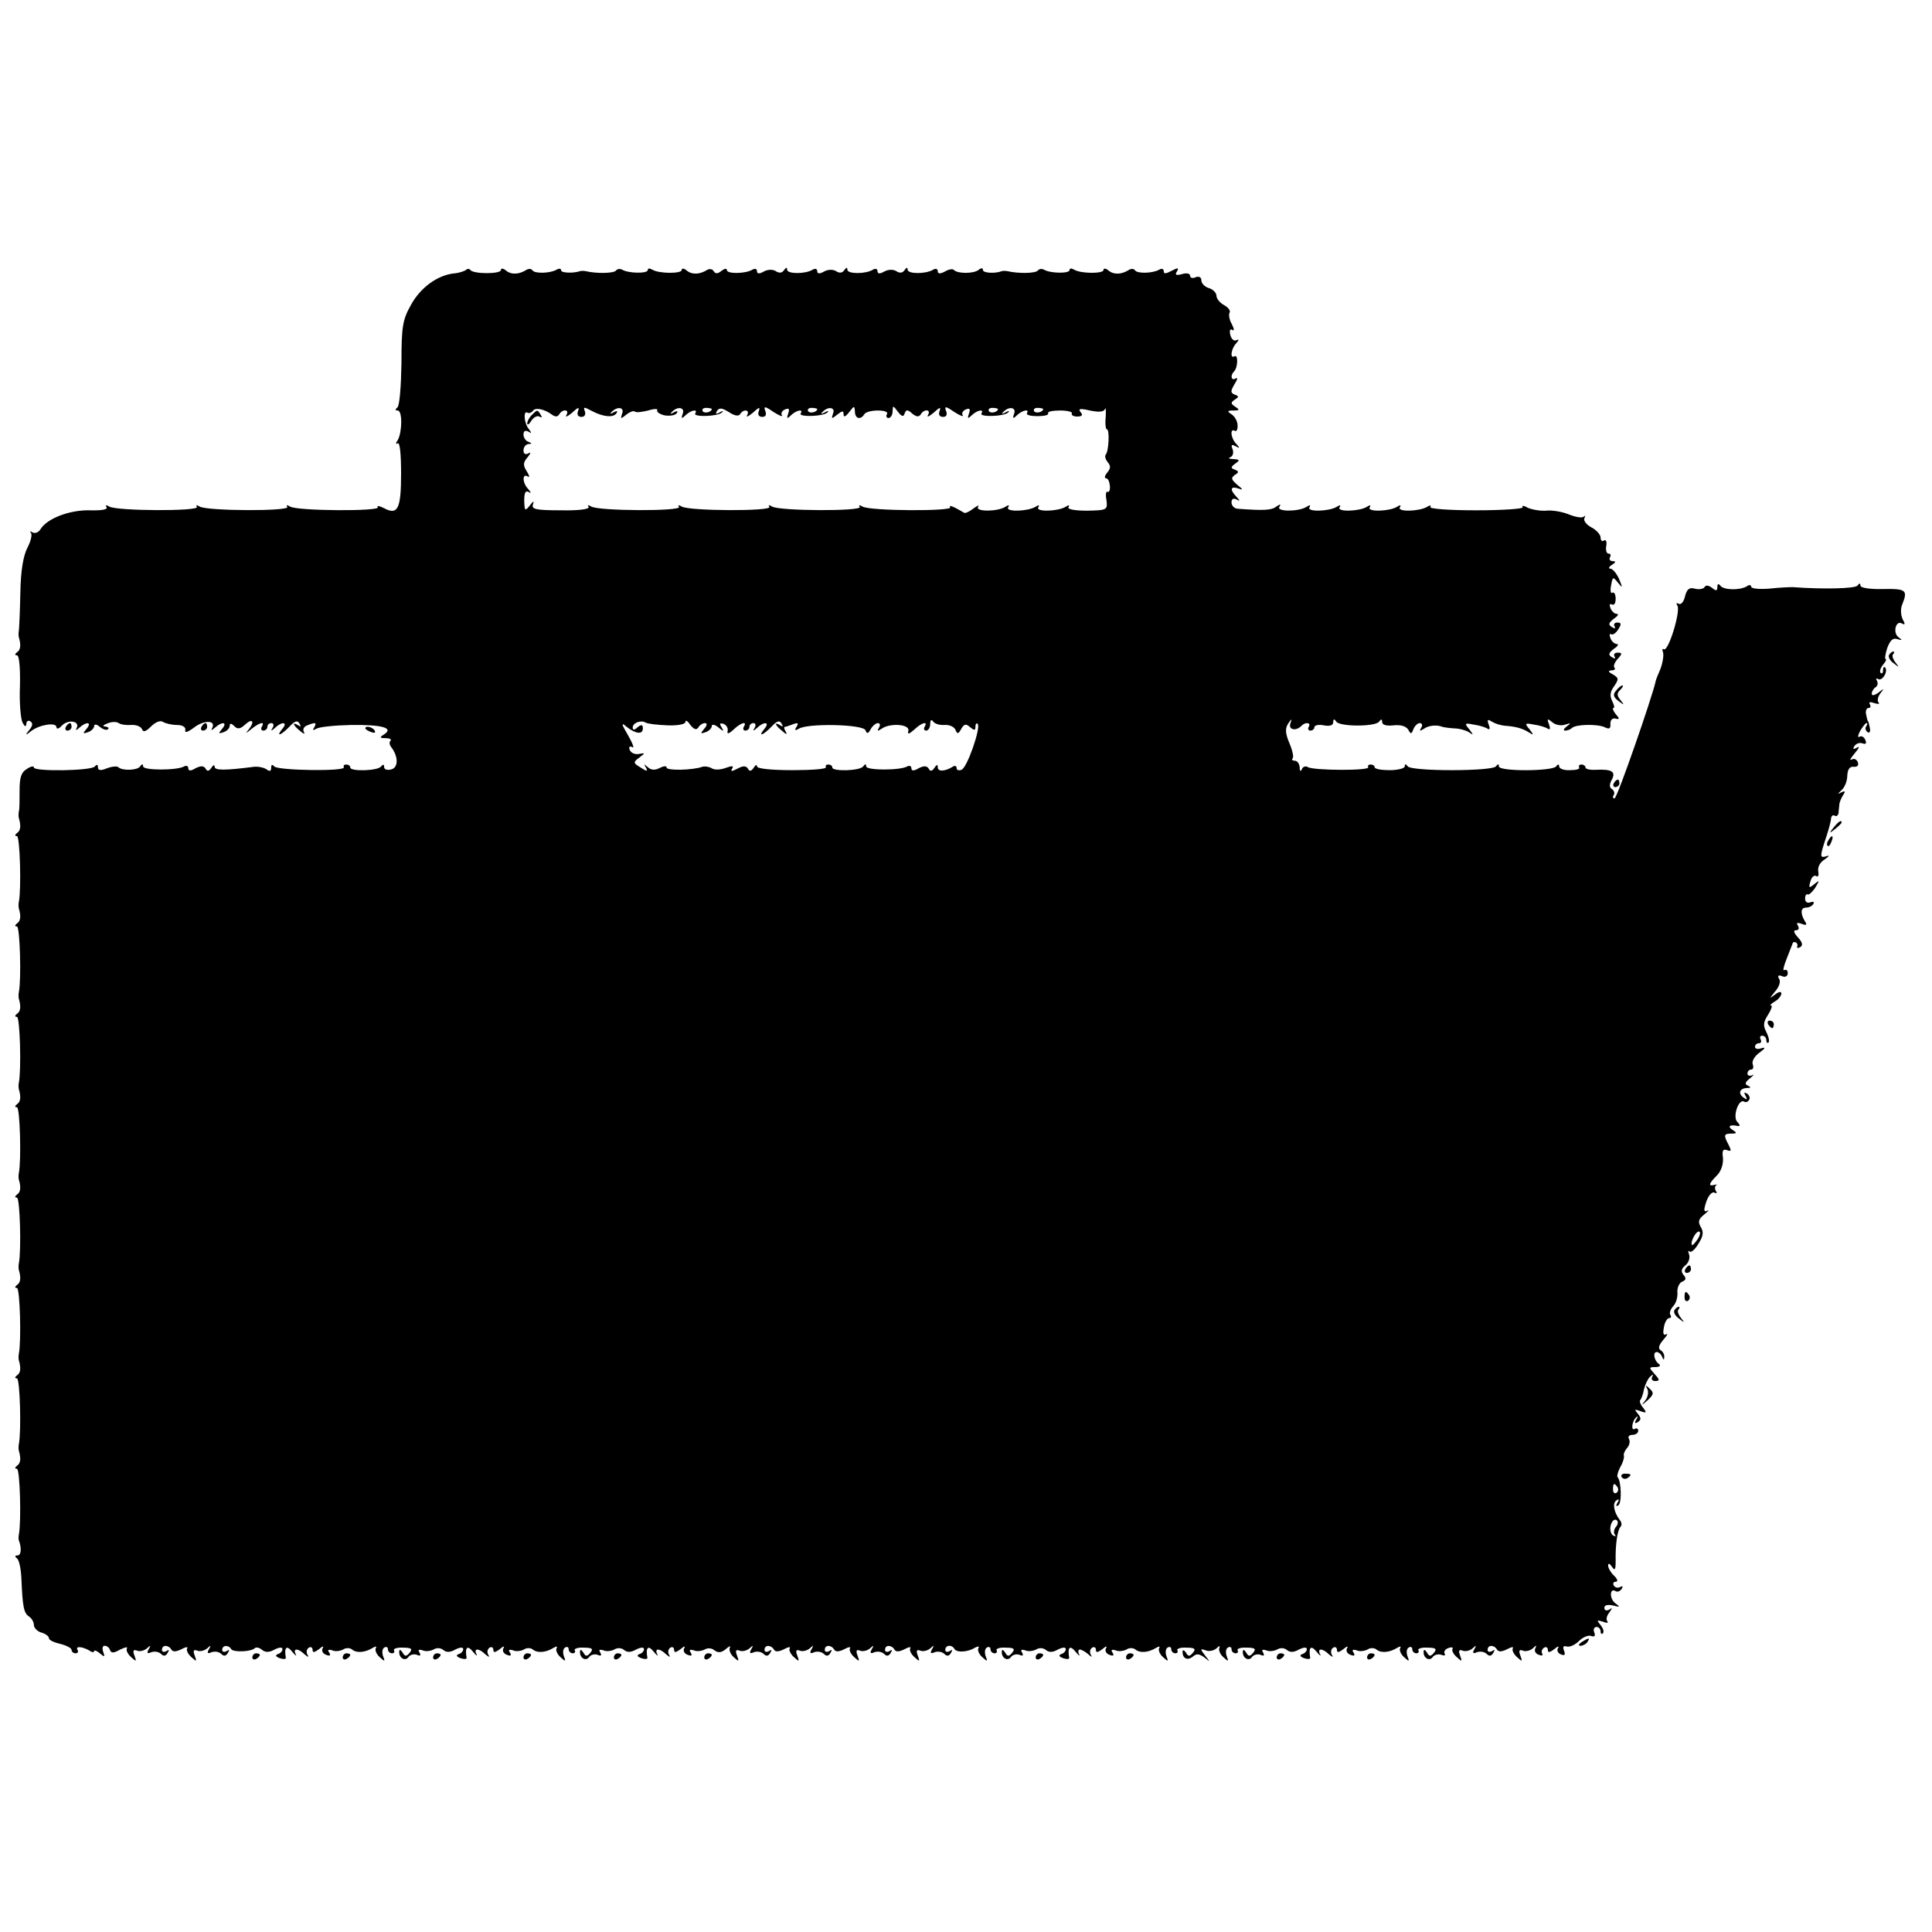
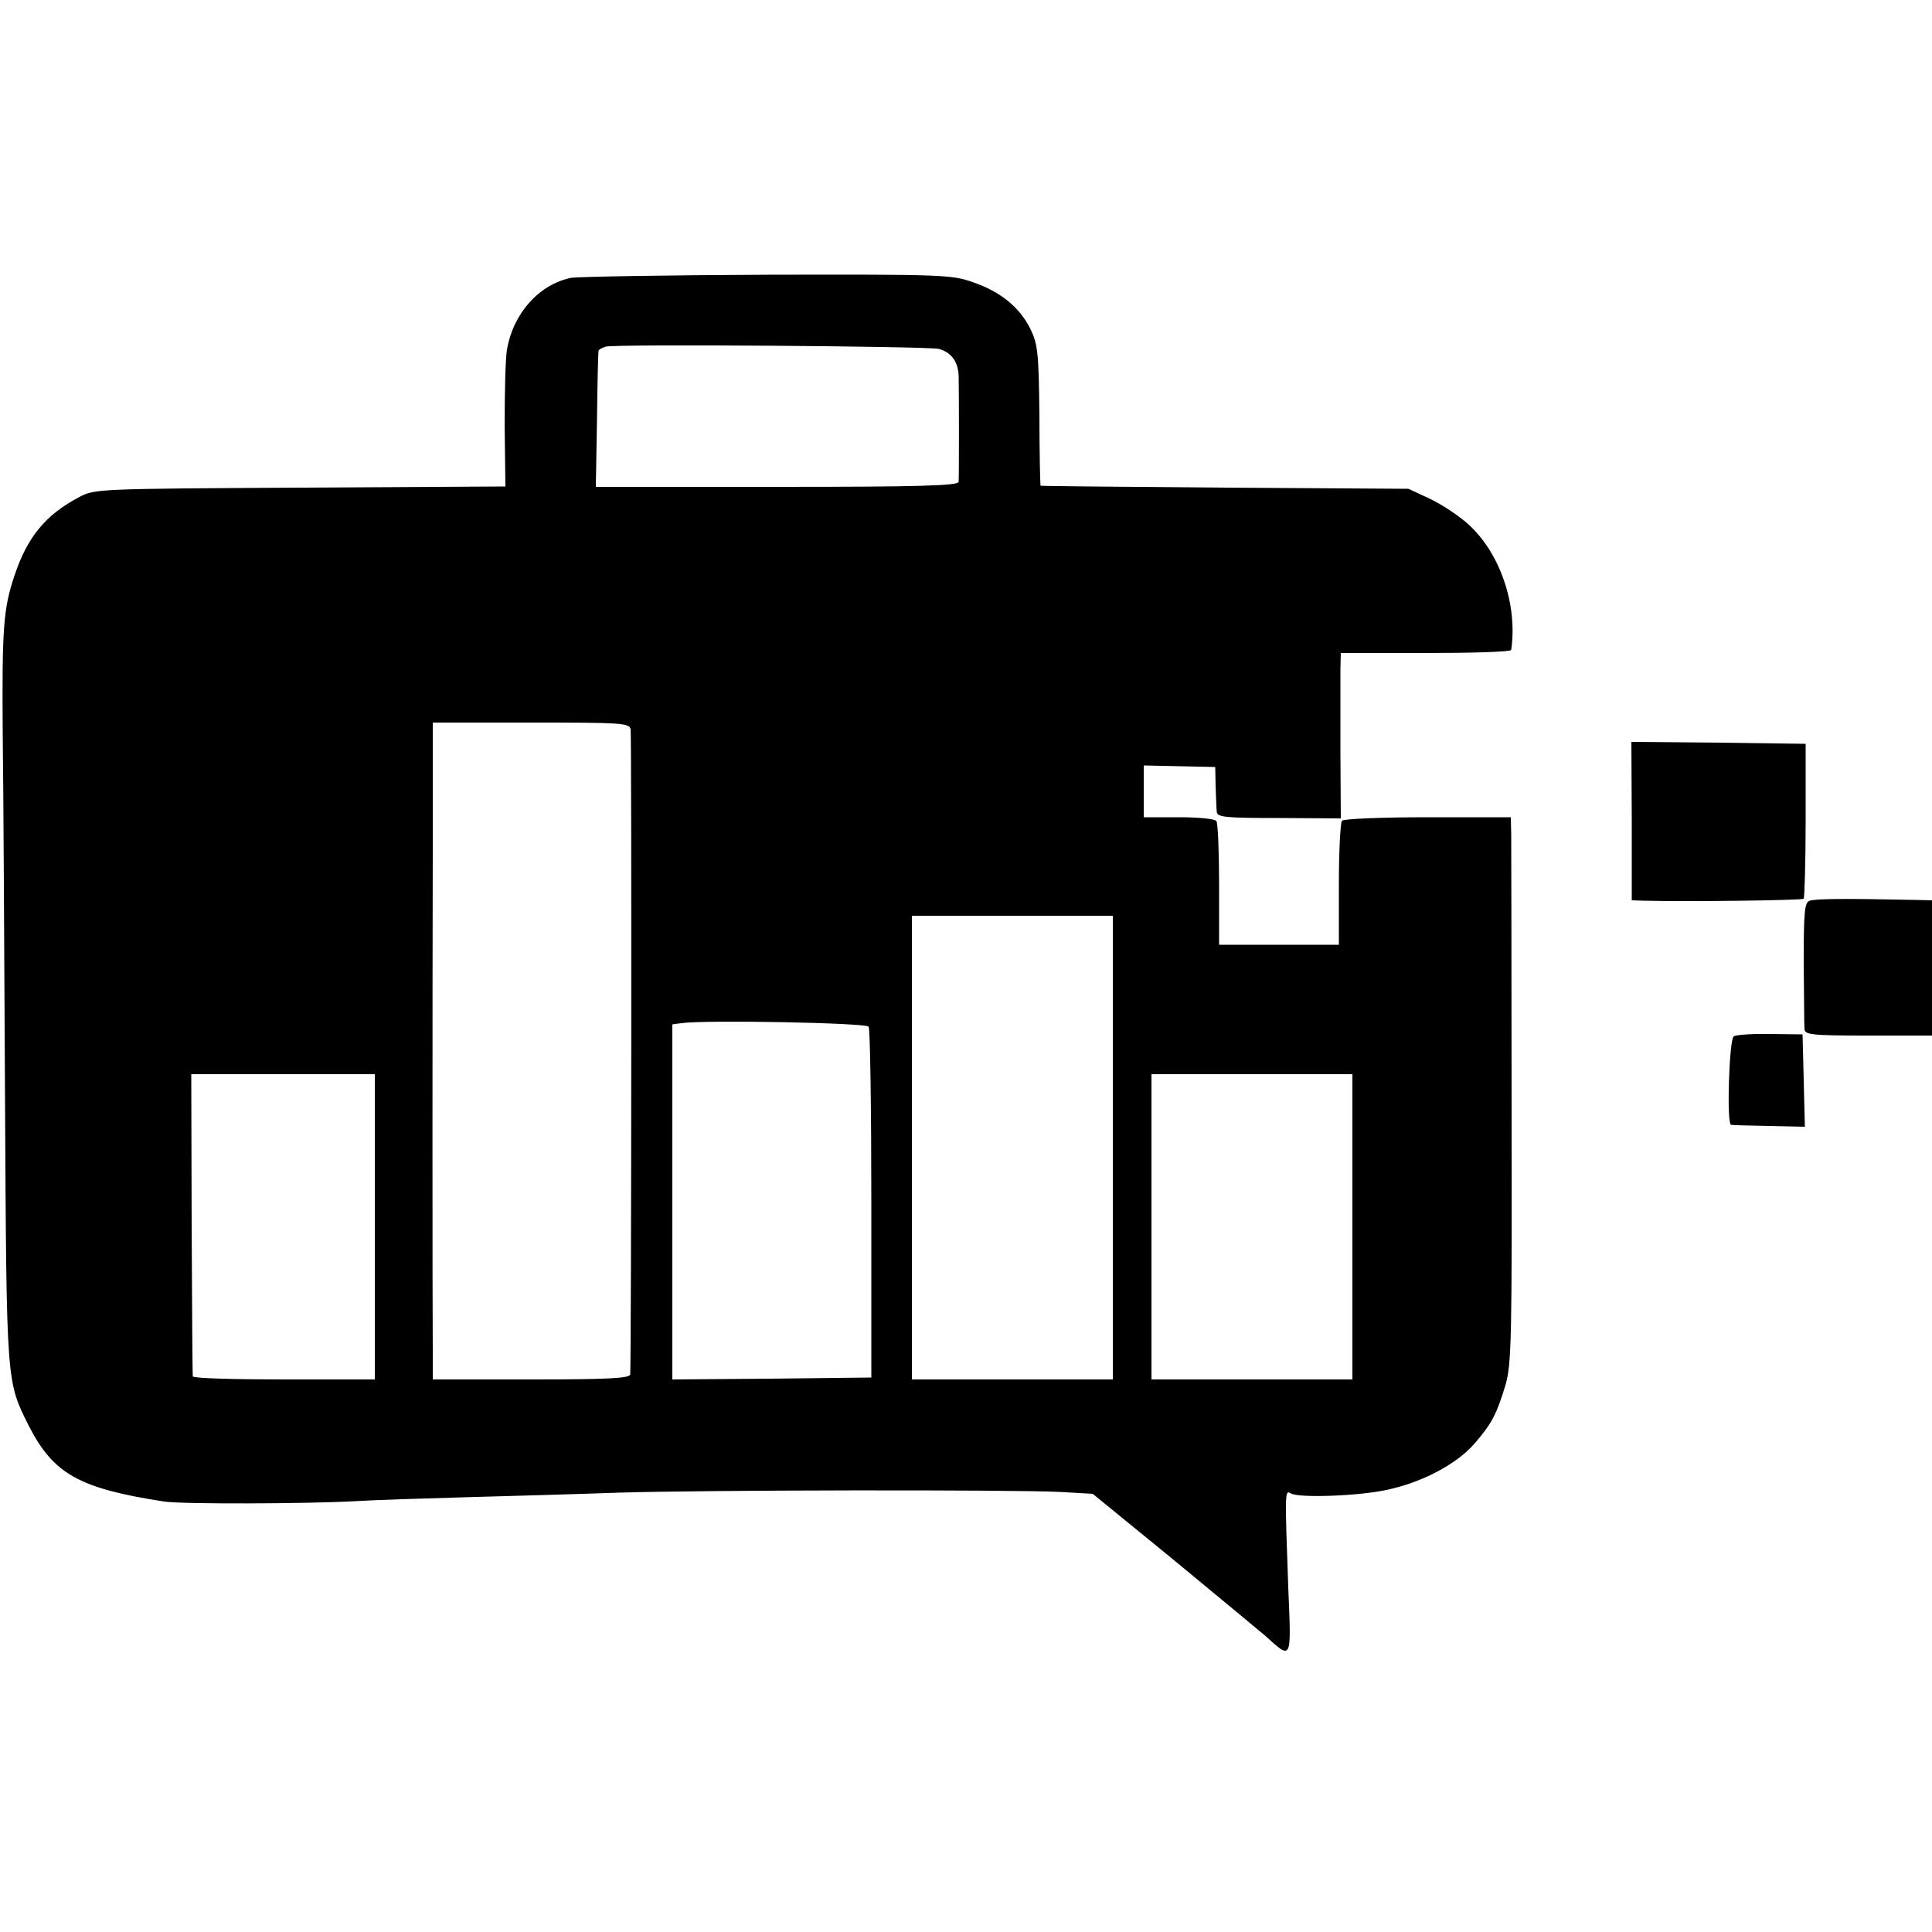
- <svg xmlns="http://www.w3.org/2000/svg" version="1.0" width="513pt" height="513pt" viewBox="0 0 513 513" preserveAspectRatio="xMidYMid meet">
-   <g transform="translate(0,513) scale(0.1,-0.1)" fill="#000000" stroke="none">
-     <path d="M1237 4413 c-4 -3 -18 -8 -32 -9 -44 -5 -89 -38 -114 -84 -22 -39 -25 -57 -25 -154 -1 -62 -5 -114 -11 -118 -6 -5 -6 -8 1 -8 13 0 12 -58 0 -79 -6 -8 -5 -12 0 -8 6 3 9 -30 9 -81 0 -94 -9 -111 -46 -91 -12 6 -19 7 -16 2 7 -11 -214 -10 -233 2 -8 5 -11 4 -7 -1 7 -12 -214 -11 -233 1 -8 5 -11 4 -7 -1 7 -12 -214 -11 -233 1 -8 5 -11 4 -7 -2 4 -6 -14 -9 -46 -8 -53 1 -113 -22 -130 -51 -5 -8 -14 -11 -20 -8 -7 4 -9 4 -5 -1 4 -4 0 -22 -9 -39 -11 -21 -18 -60 -19 -121 -1 -49 -3 -94 -4 -100 -1 -5 -1 -13 0 -17 6 -20 5 -34 -5 -40 -6 -5 -6 -8 0 -8 6 0 9 -32 8 -81 -2 -45 2 -89 7 -98 6 -11 9 -12 10 -3 0 7 5 10 10 7 8 -5 7 -12 -2 -23 -12 -15 -11 -16 5 -3 22 17 67 24 67 10 0 -6 7 -4 15 5 17 17 49 11 38 -8 -3 -6 -1 -6 8 2 19 17 34 15 19 -3 -11 -13 -10 -14 4 -9 9 3 16 11 16 16 0 6 7 5 15 -2 9 -7 18 -10 22 -6 3 3 0 6 -8 7 -8 0 -5 4 6 8 11 5 25 5 30 1 6 -4 21 -6 33 -5 13 1 26 -4 29 -11 3 -9 10 -7 24 7 12 12 25 17 32 12 7 -4 23 -8 37 -8 15 0 24 -6 22 -14 -2 -8 7 -5 23 7 27 21 60 20 48 -2 -3 -6 -1 -6 8 2 19 17 34 15 19 -3 -11 -13 -10 -14 4 -9 9 3 16 11 16 17 0 7 4 7 12 -1 9 -9 16 -8 30 5 20 18 25 5 6 -17 -7 -8 -4 -7 8 3 23 19 39 23 29 7 -3 -5 -1 -10 4 -10 6 0 11 5 11 10 0 6 5 10 11 10 5 0 7 -6 3 -12 -6 -10 -4 -10 7 0 18 17 34 15 19 -3 -19 -23 -4 -18 19 6 14 15 21 17 26 8 5 -8 4 -10 -3 -5 -18 11 -14 0 5 -15 9 -8 14 -9 10 -3 -4 7 0 15 9 18 22 9 26 8 18 -6 -5 -7 -3 -8 6 -3 8 5 49 9 92 10 84 1 114 -8 88 -25 -13 -8 -12 -10 4 -10 11 0 16 -3 13 -7 -4 -3 -3 -11 2 -17 19 -25 19 -54 0 -59 -11 -3 -19 0 -19 6 0 8 -3 8 -8 2 -8 -12 -82 -14 -82 -3 0 5 -5 8 -11 8 -5 0 -8 -3 -6 -7 8 -12 -177 -9 -185 2 -5 6 -8 5 -8 -4 0 -9 -4 -10 -12 -4 -7 5 -22 8 -33 7 -78 -10 -105 -10 -105 0 0 6 -4 5 -9 -3 -6 -9 -11 -10 -15 -2 -5 8 -13 8 -27 1 -13 -8 -19 -7 -19 0 0 6 -5 8 -11 5 -18 -11 -109 -11 -109 0 0 7 -3 7 -8 0 -7 -11 -48 -12 -58 -2 -3 3 -17 2 -30 -3 -17 -7 -24 -6 -24 3 0 7 -3 8 -8 2 -8 -12 -162 -14 -162 -3 0 5 -9 3 -19 -4 -15 -9 -19 -23 -19 -57 0 -25 0 -50 -2 -56 -1 -5 -1 -13 0 -17 6 -20 5 -34 -5 -40 -6 -5 -6 -8 0 -8 8 0 12 -141 5 -175 -1 -5 -1 -13 0 -17 6 -20 5 -34 -5 -40 -6 -5 -6 -8 0 -8 8 0 12 -141 5 -175 -1 -5 -1 -13 0 -17 6 -20 5 -34 -5 -40 -6 -5 -6 -8 0 -8 8 0 12 -141 5 -175 -1 -5 -1 -13 0 -17 6 -20 5 -34 -5 -40 -6 -5 -6 -8 0 -8 8 0 12 -141 5 -175 -1 -5 -1 -13 0 -17 6 -20 5 -34 -5 -40 -6 -5 -6 -8 0 -8 8 0 12 -141 5 -175 -1 -5 -1 -13 0 -17 6 -20 5 -34 -5 -40 -6 -5 -6 -8 0 -8 8 0 12 -141 5 -175 -1 -5 -1 -13 0 -17 6 -20 5 -34 -5 -40 -6 -5 -6 -8 0 -8 8 0 12 -141 5 -175 -1 -5 -1 -13 0 -17 6 -20 5 -34 -5 -40 -6 -5 -6 -8 0 -8 8 0 12 -141 5 -175 -1 -5 -1 -12 0 -15 8 -21 6 -40 -3 -40 -8 0 -8 -3 -2 -8 6 -4 11 -29 12 -57 3 -71 6 -89 21 -98 6 -4 12 -14 12 -22 0 -7 9 -17 20 -20 11 -3 20 -10 20 -15 0 -5 13 -11 30 -15 16 -4 30 -11 30 -16 0 -5 5 -9 11 -9 5 0 8 4 5 9 -7 11 13 9 32 -2 6 -5 12 -5 12 -1 0 3 7 1 15 -6 13 -11 14 -10 9 4 -3 9 -2 16 4 16 6 0 12 -5 14 -11 3 -9 10 -9 27 1 13 6 21 8 18 3 -3 -4 2 -15 11 -23 14 -13 15 -12 9 4 -5 13 -3 17 7 13 7 -3 19 0 26 6 10 9 11 9 5 -2 -6 -10 -4 -13 7 -8 9 3 20 1 26 -5 6 -6 12 -6 17 3 5 8 4 10 -3 5 -7 -4 -12 -2 -12 3 0 14 17 14 25 1 4 -7 13 -6 27 1 11 6 18 7 15 2 -3 -4 2 -15 11 -23 14 -13 15 -12 9 4 -5 13 -3 17 7 13 7 -3 19 0 26 6 10 9 11 9 5 -2 -6 -10 -4 -13 7 -8 9 3 20 1 26 -5 6 -6 12 -6 17 3 5 8 4 10 -3 5 -7 -4 -12 -2 -12 3 0 13 17 14 24 2 6 -9 54 -7 63 3 4 3 12 1 19 -5 9 -7 19 -7 33 1 12 6 21 7 21 1 0 -5 -5 -11 -12 -13 -8 -3 -6 -7 5 -11 9 -3 16 -3 16 1 -5 28 2 35 17 16 8 -10 13 -13 9 -6 -8 16 7 16 24 -1 10 -8 12 -8 7 0 -3 6 -2 14 4 18 5 3 10 1 10 -6 0 -8 5 -7 17 2 9 8 14 9 10 3 -4 -7 0 -15 9 -18 10 -4 13 -2 8 6 -5 7 -2 9 8 6 8 -4 21 -2 29 2 7 5 18 5 24 0 12 -10 34 -8 54 4 8 5 12 5 9 0 -3 -5 1 -16 10 -24 14 -13 15 -12 9 3 -3 9 -2 19 3 22 6 4 10 1 10 -4 0 -6 5 -11 11 -11 5 0 8 4 5 8 -2 4 8 8 24 7 22 0 26 -3 18 -13 -9 -11 -13 -11 -19 0 -6 9 -9 9 -9 1 0 -17 17 -25 25 -12 4 5 14 8 22 5 9 -4 11 -2 7 6 -5 7 -2 9 8 6 8 -4 21 -2 29 2 8 5 18 5 26 -1 8 -7 18 -7 32 1 12 6 21 7 21 1 0 -5 -5 -11 -12 -13 -8 -3 -6 -7 5 -11 9 -3 16 -3 16 1 -5 28 2 35 17 16 8 -10 13 -13 9 -6 -8 16 7 16 24 -1 10 -8 12 -8 7 0 -3 6 -2 14 4 18 5 3 10 1 10 -6 0 -8 5 -7 17 2 9 8 14 9 10 3 -4 -7 0 -15 9 -18 10 -4 13 -2 8 6 -5 7 -2 9 8 6 8 -4 21 -2 29 2 7 5 18 5 24 0 12 -10 34 -8 54 4 8 5 12 5 9 0 -3 -5 1 -16 10 -24 14 -13 15 -12 9 3 -3 9 -2 19 3 22 6 4 10 1 10 -4 0 -6 5 -11 11 -11 5 0 8 4 5 8 -2 4 8 8 24 7 22 0 26 -3 18 -13 -9 -11 -13 -11 -19 0 -6 9 -9 9 -9 1 0 -17 17 -25 25 -12 4 5 14 8 22 5 9 -4 11 -2 7 6 -5 7 -2 9 8 6 8 -4 21 -2 29 2 8 5 18 5 26 -1 8 -7 18 -7 32 1 12 6 21 7 21 1 0 -5 -5 -11 -12 -13 -8 -3 -6 -7 5 -11 9 -3 16 -3 16 1 -5 28 2 35 17 16 8 -10 13 -13 9 -6 -8 16 7 16 24 -1 10 -8 12 -8 7 0 -3 6 -2 14 4 18 5 3 10 1 10 -6 0 -8 5 -7 17 2 9 8 14 9 10 3 -4 -7 0 -15 9 -18 10 -4 13 -2 8 6 -5 7 -2 9 8 6 8 -4 21 -2 29 2 8 5 19 4 26 -2 9 -7 18 -7 30 3 9 8 14 10 11 4 -3 -5 1 -17 10 -25 14 -13 15 -12 9 4 -5 13 -3 17 7 13 7 -3 19 0 26 6 10 9 11 9 5 -2 -6 -10 -4 -13 7 -8 9 3 20 1 26 -5 6 -6 12 -6 17 3 5 8 4 10 -3 5 -7 -4 -12 -2 -12 3 0 14 17 14 25 1 4 -7 13 -6 27 1 11 6 18 7 15 2 -3 -4 2 -15 11 -23 14 -13 15 -12 9 4 -5 13 -3 17 7 13 7 -3 19 0 26 6 10 9 11 9 5 -2 -6 -10 -4 -13 7 -8 9 3 20 1 26 -5 6 -6 12 -6 17 3 5 8 4 10 -3 5 -7 -4 -12 -2 -12 3 0 14 17 14 25 1 4 -7 13 -6 27 1 11 6 18 7 15 2 -3 -4 2 -15 11 -23 14 -13 15 -12 9 4 -5 13 -3 17 7 13 7 -3 19 0 26 6 10 9 11 9 5 -2 -6 -10 -4 -13 7 -8 9 3 20 1 26 -5 6 -6 12 -6 17 3 5 8 4 10 -3 5 -7 -4 -12 -2 -12 3 0 14 17 14 25 1 4 -7 13 -6 27 1 11 6 18 7 15 2 -3 -4 2 -15 11 -23 14 -13 15 -12 9 4 -5 13 -3 17 7 13 7 -3 19 0 26 6 10 9 11 9 5 -2 -6 -10 -4 -13 7 -8 9 3 20 1 26 -5 6 -6 12 -6 17 3 5 8 4 10 -3 5 -7 -4 -12 -2 -12 3 0 13 17 15 24 3 6 -11 36 -9 55 3 8 4 12 4 9 -1 -3 -5 1 -16 10 -24 14 -13 15 -12 9 3 -3 9 -2 19 3 22 6 4 10 1 10 -4 0 -6 5 -11 11 -11 5 0 8 4 5 8 -2 4 8 8 24 7 22 0 26 -3 18 -13 -9 -11 -13 -11 -19 0 -6 9 -9 9 -9 1 0 -17 17 -25 25 -12 4 5 14 8 22 5 9 -4 11 -2 7 6 -5 7 -2 9 8 6 8 -4 21 -2 29 2 8 5 18 5 26 -1 8 -7 18 -7 32 1 12 6 21 7 21 1 0 -5 -5 -11 -12 -13 -8 -3 -6 -7 5 -11 9 -3 16 -3 16 1 -5 28 2 35 17 16 8 -10 13 -13 9 -6 -3 6 -2 12 2 12 5 0 15 -6 22 -12 10 -9 12 -9 7 -1 -3 6 -2 14 4 18 5 3 10 1 10 -6 0 -8 5 -7 17 2 9 8 14 9 10 3 -4 -7 0 -15 9 -18 10 -4 13 -2 8 6 -5 7 -2 9 8 6 8 -4 21 -2 29 2 7 5 18 5 24 0 12 -10 34 -8 54 4 8 5 12 5 9 0 -3 -5 1 -16 10 -24 14 -13 15 -12 9 3 -3 9 -2 19 3 22 6 4 10 1 10 -4 0 -6 5 -11 11 -11 5 0 8 4 5 8 -2 4 8 8 24 7 22 0 26 -3 18 -13 -9 -11 -13 -11 -19 0 -5 7 -9 8 -9 2 0 -18 13 -24 27 -13 10 9 17 8 31 -2 16 -13 16 -13 2 5 -14 18 -13 19 1 14 9 -4 22 -1 29 5 7 7 10 8 8 2 -3 -5 1 -17 10 -25 14 -13 15 -12 9 3 -3 9 -2 19 3 22 6 4 10 1 10 -4 0 -6 5 -11 11 -11 5 0 8 4 5 8 -2 4 8 8 24 7 22 0 26 -3 18 -13 -9 -11 -13 -11 -19 0 -6 9 -9 9 -9 1 0 -17 17 -25 25 -12 4 5 14 8 22 5 9 -4 11 -2 7 6 -5 7 -2 9 8 6 8 -4 21 -2 29 2 8 5 18 5 26 -1 8 -7 18 -7 32 1 12 6 21 7 21 1 0 -5 -5 -11 -12 -13 -8 -3 -6 -7 5 -11 9 -3 16 -3 16 1 -5 28 2 35 17 16 8 -10 13 -13 9 -6 -8 16 7 16 24 -1 10 -8 12 -8 7 0 -3 6 -2 14 4 18 5 3 10 1 10 -6 0 -8 5 -7 17 2 9 8 14 9 10 3 -4 -7 0 -15 9 -18 10 -4 13 -2 8 6 -5 7 -2 9 8 6 8 -4 21 -2 29 2 7 5 18 5 24 0 12 -10 34 -8 54 4 8 5 12 5 9 0 -3 -5 1 -16 10 -24 14 -13 15 -12 9 3 -3 9 -2 19 3 22 6 4 10 1 10 -4 0 -6 5 -11 11 -11 5 0 8 4 5 8 -2 4 8 8 24 7 22 0 26 -3 18 -13 -9 -11 -13 -11 -19 0 -6 9 -9 9 -9 1 0 -17 17 -25 25 -12 4 5 14 8 22 5 8 -3 12 -2 9 3 -3 5 1 12 10 15 8 3 13 2 11 -2 -3 -4 2 -14 11 -22 14 -13 15 -12 9 4 -5 13 -3 17 7 13 7 -3 19 0 26 6 10 9 11 9 5 -2 -6 -10 -4 -13 7 -8 9 3 20 1 26 -5 6 -6 12 -6 17 3 5 8 4 10 -3 5 -7 -4 -12 -2 -12 3 0 14 17 14 25 1 4 -7 13 -6 27 1 11 6 18 7 15 2 -3 -4 2 -15 11 -23 14 -13 15 -12 9 4 -5 13 -3 17 7 13 7 -3 19 0 26 6 9 9 11 9 7 1 -4 -7 0 -15 9 -18 8 -3 12 -2 9 3 -3 5 -1 12 5 16 5 3 10 1 10 -6 0 -8 5 -7 17 2 9 8 14 9 10 3 -4 -7 0 -14 8 -17 10 -4 12 -1 8 10 -4 10 -2 14 7 11 8 -2 22 4 33 15 10 10 25 16 32 13 9 -3 12 0 8 10 -3 7 0 14 6 14 6 0 11 -5 11 -12 0 -6 3 -8 6 -5 4 4 1 13 -6 22 -11 13 -10 14 6 9 10 -4 16 -4 12 1 -4 4 -2 15 5 23 9 13 9 14 0 8 -8 -4 -13 -2 -13 5 0 7 9 9 23 6 19 -5 20 -4 6 6 -16 12 -15 42 1 32 5 -3 12 0 16 6 4 7 3 9 -4 5 -6 -3 -13 -2 -17 4 -3 5 -1 10 5 10 7 0 5 7 -4 16 -9 8 -16 21 -16 27 0 7 4 6 10 -3 8 -12 10 -8 10 15 -1 45 5 83 13 91 4 4 3 12 -2 18 -16 21 -20 45 -9 52 7 5 8 2 3 -6 -5 -8 -4 -11 2 -7 10 6 8 65 -2 75 -2 3 1 14 7 26 7 11 11 25 10 30 -2 4 2 14 9 22 6 7 8 18 4 24 -3 5 1 10 9 10 9 0 16 5 16 11 0 5 -4 8 -9 5 -11 -7 -8 21 4 31 4 4 5 2 0 -6 -6 -10 -4 -12 4 -7 9 6 9 11 0 22 -10 12 -9 13 7 7 16 -6 17 -4 7 9 -7 8 -10 17 -8 20 3 3 8 16 10 28 3 13 10 28 16 34 9 8 10 8 6 0 -3 -6 0 -11 8 -11 13 0 12 4 -2 19 -15 17 -15 18 3 18 10 0 15 4 9 8 -13 9 -17 32 -6 32 5 0 12 -6 14 -12 4 -10 6 -10 6 -1 1 6 -4 15 -10 18 -7 5 -4 14 8 28 10 11 13 18 7 14 -7 -4 -9 2 -6 18 2 14 9 25 14 25 5 0 7 4 3 9 -3 5 1 15 8 23 7 7 12 23 11 36 -1 13 5 26 13 29 10 4 11 9 3 18 -7 9 -6 16 5 25 9 7 13 20 10 29 -3 8 -3 12 1 8 4 -4 15 5 24 21 13 20 14 31 6 44 -8 14 -6 21 9 33 11 9 15 14 8 10 -9 -4 -10 1 -2 25 6 17 16 27 22 23 5 -3 7 -1 3 5 -3 5 -3 12 1 15 5 2 2 2 -4 1 -18 -5 -16 3 6 25 11 11 17 29 16 46 -3 20 0 25 11 21 11 -4 12 -2 4 14 -14 26 -13 30 8 30 14 0 15 2 2 10 -14 9 -7 15 15 10 6 -1 5 4 -2 11 -13 13 3 62 18 54 4 -3 10 -1 13 4 4 5 1 13 -5 17 -8 5 -9 3 -4 -6 5 -9 4 -11 -3 -6 -18 11 -14 26 6 27 11 0 12 2 4 6 -10 4 -9 9 5 20 10 8 12 12 6 8 -7 -3 -13 -1 -13 4 0 6 4 11 10 11 5 0 7 6 4 14 -3 8 5 22 18 31 15 11 17 15 6 12 -10 -4 -18 -2 -18 3 0 6 5 10 11 10 5 0 7 5 4 10 -3 6 -1 10 4 10 6 0 11 -5 11 -12 0 -6 3 -9 6 -6 3 4 0 16 -6 28 -9 17 -8 26 5 46 8 13 12 24 8 24 -5 0 0 5 10 11 9 5 17 15 17 21 0 6 -7 5 -17 -3 -16 -12 -15 -11 0 8 11 12 16 27 11 34 -5 8 -2 11 8 7 8 -4 15 0 15 8 0 7 -4 11 -9 8 -5 -3 -2 10 6 30 8 20 15 39 16 41 0 3 3 4 8 3 4 -2 6 -7 4 -11 -1 -5 2 -5 8 -2 8 5 6 13 -6 26 -11 12 -13 19 -5 19 7 0 9 5 5 12 -5 8 -2 9 10 5 12 -5 15 -3 9 6 -13 21 -12 37 2 37 8 0 17 4 20 10 3 5 0 7 -8 4 -8 -3 -14 1 -14 10 0 8 3 13 7 11 3 -2 12 6 20 18 12 20 12 21 -3 9 -13 -11 -15 -10 -10 7 3 12 10 18 15 15 6 -4 8 2 6 12 -2 11 4 24 17 32 13 9 14 12 3 8 -15 -4 -16 -1 -2 42 9 26 16 52 16 59 1 7 5 10 10 7 4 -3 9 1 10 8 0 7 2 18 2 23 1 6 5 16 10 24 7 10 5 12 -5 7 -10 -6 -10 -4 1 6 8 7 15 24 15 38 1 17 6 25 17 24 10 -1 14 4 11 12 -3 8 -10 11 -17 7 -6 -3 -2 4 9 17 11 13 14 20 6 15 -10 -6 -12 -4 -7 4 5 7 14 10 22 7 8 -3 11 0 7 9 -3 8 -10 12 -15 9 -6 -4 -5 3 1 15 7 11 14 21 17 21 3 0 3 -4 -1 -9 -3 -5 -1 -12 4 -15 5 -4 8 2 6 11 -2 10 -4 18 -5 18 -1 0 -3 8 -5 18 -2 9 1 17 6 17 6 0 7 4 4 10 -4 6 1 7 12 3 10 -3 15 -3 11 2 -4 4 -2 15 5 24 11 14 10 14 -5 2 -11 -8 -18 -9 -18 -3 0 6 5 14 10 17 6 4 7 11 4 17 -4 6 -2 8 3 5 11 -7 28 22 18 31 -3 3 -5 -1 -5 -8 0 -7 -3 -10 -6 -7 -4 4 -1 13 6 22 7 8 10 15 7 15 -3 0 -1 13 4 29 8 21 15 28 27 24 14 -4 14 -3 3 5 -16 12 -7 47 10 36 8 -4 8 -1 1 12 -5 11 -6 28 -1 39 15 38 11 42 -51 41 -34 -1 -60 3 -60 9 0 7 -3 7 -8 0 -6 -8 -92 -10 -172 -4 -8 0 -36 -1 -62 -4 -27 -2 -48 0 -48 5 0 5 -6 6 -12 1 -19 -11 -62 -10 -70 2 -5 6 -8 5 -8 -4 0 -10 -3 -11 -14 -2 -9 7 -17 8 -20 2 -3 -5 -15 -7 -26 -4 -14 4 -21 -1 -26 -21 -3 -14 -11 -23 -17 -19 -6 3 -7 1 -3 -5 9 -15 -24 -123 -36 -116 -4 3 -5 -1 -2 -9 2 -7 -1 -27 -7 -43 -7 -16 -13 -31 -13 -34 -9 -41 -102 -310 -109 -310 -4 0 -6 4 -2 9 3 5 1 12 -5 16 -7 4 -7 12 0 25 11 21 0 28 -42 26 -16 -1 -28 2 -28 6 0 4 -5 8 -11 8 -5 0 -8 -3 -6 -8 3 -4 -8 -7 -24 -7 -16 -1 -29 4 -29 10 0 6 -3 7 -8 0 -9 -13 -152 -14 -152 0 0 7 -3 7 -8 0 -4 -6 -55 -10 -117 -10 -62 0 -113 4 -117 10 -5 7 -8 7 -8 0 0 -5 -18 -10 -40 -10 -22 0 -40 3 -40 8 0 4 -5 7 -11 7 -5 0 -8 -3 -6 -7 6 -10 -145 -9 -160 0 -6 4 -14 1 -16 -5 -3 -8 -6 -6 -6 5 -1 9 -6 17 -13 17 -6 0 -9 3 -6 6 4 3 0 21 -8 40 -11 26 -12 39 -4 52 10 15 11 15 6 0 -5 -16 16 -20 30 -5 11 11 26 8 19 -3 -3 -5 -1 -10 4 -10 6 0 11 4 11 9 0 5 11 8 25 5 16 -3 25 0 25 8 0 9 3 10 8 2 9 -14 105 -14 114 0 5 7 8 7 8 -1 0 -8 11 -11 30 -9 19 2 33 -2 39 -11 7 -13 9 -13 14 1 4 9 11 16 17 16 6 0 8 -6 4 -12 -6 -10 -4 -10 7 -3 12 9 35 11 49 5 3 -1 16 -3 30 -4 14 0 32 -5 40 -10 13 -9 13 -8 1 8 -13 15 -12 17 12 12 15 -2 31 -7 37 -11 6 -4 7 1 3 11 -5 13 -3 15 8 8 8 -5 23 -10 34 -11 30 -2 48 -7 65 -18 13 -8 13 -7 1 9 -13 15 -12 17 12 12 15 -2 31 -7 37 -11 6 -4 7 1 3 12 -6 15 -4 16 9 5 8 -7 24 -10 34 -6 16 5 16 4 4 -5 -8 -6 -10 -11 -4 -11 6 0 14 3 18 7 10 10 68 11 87 2 12 -6 16 -4 15 9 0 10 5 16 13 14 12 -3 12 0 1 12 -7 9 -9 16 -6 16 4 0 2 8 -3 18 -7 14 -6 25 5 40 13 19 12 22 -3 31 -13 7 -14 10 -4 11 8 0 11 3 8 7 -4 3 0 14 8 23 13 14 13 17 0 17 -8 0 -11 -5 -8 -10 4 -6 1 -7 -7 -2 -10 6 -9 11 5 22 11 7 14 13 8 13 -6 0 -14 7 -17 16 -3 8 -2 13 2 10 4 -3 13 3 19 13 9 14 8 18 -3 18 -7 0 -10 -5 -7 -10 4 -6 1 -7 -7 -2 -10 6 -9 11 5 22 11 7 14 13 8 13 -6 0 -14 7 -17 16 -3 8 -2 12 4 9 6 -3 10 3 10 15 0 12 -4 19 -9 16 -4 -3 -6 6 -3 20 4 23 5 23 18 7 13 -16 13 -15 3 10 -7 15 -17 27 -23 27 -6 0 -4 5 4 10 11 7 11 10 2 10 -7 0 -10 5 -7 10 3 6 2 10 -4 10 -5 0 -8 9 -6 20 2 11 0 18 -6 15 -5 -4 -9 0 -9 8 0 7 -11 20 -25 27 -13 7 -21 18 -18 24 3 6 3 8 -2 4 -4 -4 -22 -1 -39 6 -17 7 -44 12 -61 10 -16 -1 -38 3 -49 8 -10 6 -16 6 -13 1 3 -4 -53 -8 -123 -8 -74 0 -126 4 -122 9 3 5 -1 5 -9 0 -20 -12 -80 -14 -72 -1 4 6 1 7 -8 1 -20 -12 -80 -14 -72 -1 4 6 1 7 -8 1 -20 -12 -80 -14 -72 -1 4 6 1 7 -8 1 -20 -12 -80 -14 -72 -1 4 6 1 7 -8 1 -21 -13 -80 -13 -72 0 5 8 3 8 -8 1 -12 -10 -33 -11 -101 -6 -10 0 -18 8 -18 17 0 9 5 12 13 8 10 -6 10 -4 0 7 -18 19 -16 29 5 22 14 -5 13 -3 -3 10 -16 14 -17 18 -6 26 11 7 11 9 0 14 -12 4 -11 7 1 16 13 9 12 11 -5 12 -11 0 -15 3 -8 5 7 3 9 12 6 21 -5 12 -3 14 8 8 11 -6 12 -5 2 6 -15 15 -18 43 -4 35 4 -3 8 4 7 15 0 11 -8 24 -16 29 -12 8 -12 10 5 10 17 0 17 2 5 10 -12 8 -13 11 -1 19 11 7 11 9 0 13 -12 5 -12 9 -1 28 8 12 9 19 3 15 -12 -7 -15 8 -4 19 10 10 11 46 1 40 -13 -8 -9 21 5 35 7 8 7 11 1 8 -7 -4 -14 2 -17 13 -3 12 -1 18 5 14 6 -4 5 3 -1 15 -7 12 -9 26 -6 31 3 5 -4 14 -15 20 -11 6 -20 17 -20 25 0 7 -9 17 -20 20 -11 3 -20 13 -20 20 0 9 -6 12 -15 9 -8 -4 -15 -2 -15 4 0 6 -10 8 -22 4 -15 -4 -19 -2 -13 7 6 10 3 11 -14 2 -15 -8 -21 -9 -21 -1 0 6 -5 8 -12 4 -17 -10 -58 -11 -64 -2 -3 5 -11 5 -17 1 -19 -12 -40 -13 -54 -1 -7 6 -13 6 -13 1 0 -10 -60 -10 -78 1 -7 4 -12 4 -12 -1 0 -10 -52 -9 -68 1 -6 3 -13 2 -16 -2 -5 -8 -51 -9 -81 -2 -5 1 -12 1 -15 0 -18 -7 -50 -5 -50 3 0 6 -5 6 -12 0 -14 -10 -55 -10 -65 0 -3 4 -14 2 -24 -4 -13 -7 -19 -6 -19 1 0 6 -5 8 -12 4 -19 -12 -68 -12 -68 0 0 7 -3 6 -8 -1 -5 -8 -13 -9 -22 -3 -8 5 -21 5 -32 -1 -12 -7 -18 -6 -18 1 0 6 -5 8 -12 4 -19 -12 -68 -12 -68 0 0 7 -3 6 -8 -1 -5 -8 -13 -9 -22 -3 -8 5 -21 5 -32 -1 -12 -7 -18 -6 -18 1 0 6 -5 8 -12 4 -19 -12 -68 -12 -68 0 0 7 -3 6 -8 -1 -5 -8 -13 -9 -22 -3 -8 5 -21 5 -32 -1 -12 -7 -18 -6 -18 1 0 6 -5 8 -12 4 -18 -11 -68 -12 -68 -1 0 5 -6 4 -14 -2 -10 -8 -16 -9 -21 -1 -3 6 -12 7 -18 3 -19 -12 -40 -13 -54 -1 -7 6 -13 6 -13 1 0 -10 -60 -10 -78 1 -7 4 -12 4 -12 -1 0 -10 -52 -9 -68 1 -6 3 -13 2 -16 -2 -5 -8 -51 -9 -81 -2 -5 1 -12 1 -15 0 -17 -6 -50 -5 -50 2 0 5 -5 6 -12 2 -17 -10 -58 -11 -64 -2 -3 5 -11 5 -17 1 -19 -12 -40 -13 -54 -1 -7 6 -13 6 -13 1 0 -11 -73 -11 -81 0 -3 4 -8 4 -12 0z m230 -385 c7 -5 14 -5 18 2 9 15 28 13 19 -2 -4 -7 3 -4 15 6 16 15 20 16 16 5 -4 -10 0 -16 9 -16 8 0 12 6 9 15 -5 12 -2 12 18 1 30 -16 58 -19 66 -6 4 6 1 7 -8 2 -8 -5 -10 -4 -6 0 15 17 36 14 29 -3 -5 -15 -4 -15 11 -3 10 8 20 11 23 8 3 -3 19 -1 35 3 16 5 27 5 24 1 -2 -5 7 -11 20 -14 14 -2 28 0 32 6 4 6 1 7 -8 2 -8 -5 -10 -4 -6 0 15 17 36 14 30 -3 -5 -14 -3 -15 8 -4 14 13 33 17 25 4 -6 -10 62 -8 71 3 5 4 2 5 -6 0 -10 -6 -12 -4 -7 4 6 9 13 8 31 -3 15 -10 26 -12 30 -6 9 15 27 12 19 -2 -4 -7 3 -4 15 6 16 15 20 16 16 5 -4 -10 0 -16 9 -16 9 0 12 6 8 16 -5 13 -1 13 22 -3 16 -10 26 -14 22 -8 -3 5 1 12 9 15 10 4 12 1 8 -11 -5 -14 -3 -15 8 -4 14 13 33 17 25 4 -6 -10 62 -8 71 3 5 4 1 5 -7 0 -8 -5 -12 -4 -7 0 15 17 36 14 29 -3 -5 -15 -4 -15 11 -3 14 11 17 11 17 0 0 -8 6 -5 15 7 13 17 14 17 15 2 0 -20 15 -24 25 -8 3 6 20 10 36 10 18 0 28 -4 24 -10 -3 -5 -1 -10 4 -10 6 0 11 8 11 18 1 16 1 16 14 -1 10 -13 15 -15 18 -5 4 11 8 11 20 0 11 -9 18 -10 23 -2 9 15 28 13 19 -2 -4 -7 3 -4 15 6 16 15 20 16 16 5 -4 -10 0 -16 9 -16 9 0 12 6 8 16 -5 13 -1 13 22 -3 16 -10 26 -14 22 -8 -3 5 1 12 9 15 10 4 12 1 8 -11 -5 -14 -3 -15 8 -4 14 13 33 17 25 4 -6 -10 62 -8 71 3 5 4 1 5 -7 0 -8 -5 -12 -4 -7 0 15 17 36 14 30 -3 -5 -14 -3 -15 8 -4 14 13 33 17 26 5 -3 -5 10 -8 28 -8 18 0 31 3 28 8 -2 4 12 7 32 7 20 0 34 -4 31 -8 -2 -4 4 -8 14 -8 14 0 16 4 9 12 -7 9 -1 10 25 4 24 -5 37 -4 40 4 2 6 3 -4 2 -21 -2 -18 0 -33 3 -33 8 0 5 -59 -3 -67 -3 -4 -1 -12 5 -20 9 -10 8 -17 -1 -28 -7 -8 -8 -15 -3 -15 5 0 9 -9 10 -20 1 -11 -2 -18 -6 -16 -4 3 -6 -7 -3 -22 3 -26 2 -27 -52 -28 -33 0 -52 4 -49 9 4 6 1 7 -8 1 -20 -12 -80 -14 -72 -1 4 6 1 7 -8 1 -20 -12 -80 -14 -72 -1 4 6 1 7 -8 1 -21 -13 -80 -13 -72 0 4 6 -1 4 -12 -4 -10 -8 -21 -13 -24 -12 -29 17 -43 23 -38 15 7 -11 -214 -10 -233 2 -8 5 -11 4 -7 -1 7 -12 -214 -11 -233 1 -8 5 -11 4 -7 -1 7 -12 -214 -11 -233 1 -8 5 -11 4 -7 -1 7 -12 -214 -11 -233 1 -8 5 -11 4 -7 -1 3 -6 -26 -10 -74 -9 -66 0 -78 3 -74 15 4 11 1 10 -8 -2 -13 -16 -14 -15 -15 12 0 21 3 28 11 24 8 -5 8 -3 0 7 -16 16 -17 43 -2 34 6 -4 5 2 -2 13 -11 17 -10 24 2 38 9 11 9 15 2 10 -8 -4 -13 -1 -13 8 0 9 6 16 13 17 10 0 10 2 0 6 -7 2 -13 11 -13 19 0 10 5 12 13 8 9 -6 9 -4 1 7 -13 16 -15 51 -3 43 4 -2 10 0 14 5 6 10 31 5 52 -11z m423 16 c0 -8 -19 -13 -24 -6 -3 5 1 9 9 9 8 0 15 -2 15 -3z m280 0 c0 -8 -19 -13 -24 -6 -3 5 1 9 9 9 8 0 15 -2 15 -3z m480 0 c0 -8 -19 -13 -24 -6 -3 5 1 9 9 9 8 0 15 -2 15 -3z m120 0 c0 -8 -19 -13 -24 -6 -3 5 1 9 9 9 8 0 15 -2 15 -3z m-997 -840 c27 -1 47 3 47 9 0 6 6 3 13 -8 10 -12 16 -14 21 -7 4 7 12 12 18 12 6 0 6 -6 -2 -15 -11 -13 -10 -14 4 -9 9 3 16 11 16 16 0 6 8 4 17 -3 14 -12 16 -12 9 0 -6 9 -5 12 5 9 8 -3 13 -12 11 -19 -2 -9 3 -8 16 4 20 19 37 23 27 7 -3 -5 -1 -10 4 -10 6 0 11 5 11 10 0 6 5 10 11 10 5 0 7 -6 3 -12 -6 -10 -4 -10 7 0 18 17 34 15 19 -3 -19 -23 -4 -18 19 6 14 15 21 17 26 8 5 -8 4 -10 -3 -5 -18 11 -14 0 5 -15 11 -10 14 -10 9 -1 -4 6 -5 12 -2 12 2 0 12 3 22 7 13 5 15 3 9 -7 -6 -9 -4 -11 6 -5 23 15 171 12 177 -4 4 -10 7 -10 14 3 5 9 14 16 19 16 6 0 7 -6 3 -12 -6 -10 -4 -10 7 -3 22 16 75 12 71 -5 -3 -11 1 -10 16 3 20 19 37 23 27 7 -3 -5 -1 -10 4 -10 6 0 11 8 11 18 0 10 3 13 8 6 4 -6 18 -10 30 -9 13 1 26 -5 29 -13 5 -12 8 -11 15 2 8 14 13 15 24 5 11 -9 14 -9 14 1 0 8 3 11 6 8 9 -10 -28 -117 -43 -122 -7 -3 -13 -1 -13 5 0 6 -6 7 -12 2 -21 -12 -38 -12 -38 0 0 8 -3 7 -9 -2 -6 -9 -11 -10 -15 -2 -5 8 -13 8 -27 1 -13 -8 -19 -7 -19 0 0 6 -5 8 -11 5 -18 -11 -109 -11 -109 0 0 7 -3 7 -8 0 -8 -12 -82 -14 -82 -3 0 5 -5 8 -11 8 -5 0 -8 -3 -6 -7 3 -5 -37 -8 -89 -8 -56 0 -94 4 -94 10 0 6 -4 4 -9 -4 -6 -9 -11 -10 -15 -2 -5 8 -13 8 -28 0 -15 -8 -19 -8 -14 0 5 8 0 8 -17 2 -13 -5 -30 -6 -37 -1 -7 4 -18 6 -25 4 -24 -9 -95 -11 -95 -2 0 5 -8 4 -18 -1 -13 -7 -23 -6 -32 2 -10 9 -11 9 -5 -1 6 -11 3 -11 -14 0 -20 12 -20 14 -4 26 17 13 17 13 -1 10 -10 -2 -21 3 -24 11 -3 8 0 11 7 7 6 -4 1 10 -11 31 -19 32 -19 36 -4 23 24 -19 43 -21 43 -4 0 10 -4 11 -14 3 -8 -8 -13 -8 -13 -1 0 13 22 21 35 13 6 -3 31 -6 58 -7z m2735 -1364 c-7 -10 -14 -18 -15 -16 -6 6 9 36 18 36 5 0 4 -9 -3 -20z m-213 -659 c3 -5 2 -12 -3 -15 -5 -3 -9 1 -9 9 0 17 3 19 12 6z m-4 -105 c-6 -7 -7 -17 -3 -21 4 -5 2 -5 -5 -2 -6 4 -9 16 -6 27 3 11 9 17 15 14 5 -3 5 -11 -1 -18z" />
-     <path d="M1412 4028 c-7 -7 -12 -17 -12 -22 0 -6 5 -3 11 7 6 9 15 14 21 11 7 -4 8 -2 4 4 -9 15 -9 15 -24 0z" />
-     <path d="M5016 3391 c-3 -5 2 -15 12 -22 15 -12 16 -12 5 2 -7 9 -10 19 -6 22 3 4 4 7 0 7 -3 0 -8 -4 -11 -9z" />
-     <path d="M4291 3296 c-9 -10 -7 -17 6 -27 16 -12 17 -12 6 2 -10 12 -10 18 -1 27 7 7 9 12 6 12 -3 0 -11 -6 -17 -14z" />
-     <path d="M175 3200 c-3 -5 -1 -10 4 -10 6 0 11 5 11 10 0 6 -2 10 -4 10 -3 0 -8 -4 -11 -10z" />
-     <path d="M535 3200 c-3 -5 -1 -10 4 -10 6 0 11 5 11 10 0 6 -2 10 -4 10 -3 0 -8 -4 -11 -10z" />
-     <path d="M970 3196 c0 -2 7 -7 16 -10 8 -3 12 -2 9 4 -6 10 -25 14 -25 6z" />
-     <path d="M4285 3050 c-3 -5 -1 -10 4 -10 6 0 11 5 11 10 0 6 -2 10 -4 10 -3 0 -8 -4 -11 -10z" />
-     <path d="M4869 2933 c-13 -16 -12 -17 4 -4 9 7 17 15 17 17 0 8 -8 3 -21 -13z" />
-     <path d="M4855 2899 c-4 -6 -5 -12 -2 -15 2 -3 7 2 10 11 7 17 1 20 -8 4z" />
-     <path d="M4695 2410 c3 -5 8 -10 11 -10 2 0 4 5 4 10 0 6 -5 10 -11 10 -5 0 -7 -4 -4 -10z" />
-     <path d="M4475 1760 c-3 -5 -1 -10 4 -10 6 0 11 5 11 10 0 6 -2 10 -4 10 -3 0 -8 -4 -11 -10z" />
-     <path d="M4473 1685 c0 -8 4 -12 9 -9 5 3 6 10 3 15 -9 13 -12 11 -12 -6z" />
-     <path d="M4446 1651 c-3 -5 2 -15 12 -22 15 -12 16 -12 5 2 -7 9 -10 19 -6 22 3 4 4 7 0 7 -3 0 -8 -4 -11 -9z" />
-     <path d="M4374 1442 c4 -7 2 -21 -5 -30 -12 -15 -11 -15 6 0 16 15 17 20 6 30 -11 11 -13 10 -7 0z" />
-     <path d="M4306 1208 c3 -5 10 -6 15 -3 13 9 11 12 -6 12 -8 0 -12 -4 -9 -9z" />
-     <path d="M4200 770 c-9 -6 -10 -10 -3 -10 6 0 15 5 18 10 8 12 4 12 -15 0z" />
-     <path d="M670 729 c0 -5 5 -7 10 -4 6 3 10 8 10 11 0 2 -4 4 -10 4 -5 0 -10 -5 -10 -11z" />
-     <path d="M910 729 c0 -5 5 -7 10 -4 6 3 10 8 10 11 0 2 -4 4 -10 4 -5 0 -10 -5 -10 -11z" />
-     <path d="M1150 729 c0 -5 5 -7 10 -4 6 3 10 8 10 11 0 2 -4 4 -10 4 -5 0 -10 -5 -10 -11z" />
-     <path d="M1390 729 c0 -5 5 -7 10 -4 6 3 10 8 10 11 0 2 -4 4 -10 4 -5 0 -10 -5 -10 -11z" />
-     <path d="M1630 729 c0 -5 5 -7 10 -4 6 3 10 8 10 11 0 2 -4 4 -10 4 -5 0 -10 -5 -10 -11z" />
-     <path d="M1870 729 c0 -5 5 -7 10 -4 6 3 10 8 10 11 0 2 -4 4 -10 4 -5 0 -10 -5 -10 -11z" />
-     <path d="M2750 729 c0 -5 5 -7 10 -4 6 3 10 8 10 11 0 2 -4 4 -10 4 -5 0 -10 -5 -10 -11z" />
-     <path d="M2990 729 c0 -5 5 -7 10 -4 6 3 10 8 10 11 0 2 -4 4 -10 4 -5 0 -10 -5 -10 -11z" />
-     <path d="M3390 729 c0 -5 5 -7 10 -4 6 3 10 8 10 11 0 2 -4 4 -10 4 -5 0 -10 -5 -10 -11z" />
-     <path d="M3630 729 c0 -5 5 -7 10 -4 6 3 10 8 10 11 0 2 -4 4 -10 4 -5 0 -10 -5 -10 -11z" />
+ <svg xmlns="http://www.w3.org/2000/svg" version="1.0" width="500pt" height="500pt" viewBox="0 0 500 500" preserveAspectRatio="xMidYMid meet">
+   <g transform="translate(0,500) scale(0.1,-0.1)" fill="#000000" stroke="none">
+     <path d="M1478 4281 c-83 -17 -150 -92 -166 -186 -4 -22 -6 -111 -6 -197 l2 -157 -532 -3 c-525 -3 -531 -3 -572 -25 -87 -46 -134 -104 -167 -204 -28 -84 -32 -133 -30 -404 2 -148 4 -576 6 -950 4 -741 3 -728 62 -846 64 -124 130 -161 350 -195 46 -7 368 -6 495 1 47 3 173 7 280 10 107 3 287 8 400 12 225 7 1004 8 1141 2 l87 -5 207 -169 c114 -94 221 -183 239 -198 70 -63 68 -68 60 125 -9 251 -9 252 7 243 19 -12 173 -7 247 9 91 19 181 66 228 120 44 51 57 75 80 151 16 55 17 119 16 720 0 363 -1 680 -1 705 l-1 45 -214 0 c-118 0 -218 -4 -223 -9 -4 -4 -8 -78 -8 -164 l0 -157 -155 0 -155 0 0 155 c0 85 -3 160 -7 165 -4 6 -46 10 -97 10 l-91 0 0 67 0 67 93 -2 92 -2 1 -50 c1 -27 2 -57 3 -66 1 -14 22 -16 161 -16 l160 -1 -1 172 c0 94 0 190 0 214 l1 42 220 0 c121 0 220 3 221 8 17 117 -29 252 -112 326 -23 21 -67 50 -98 65 l-56 26 -475 3 c-261 2 -475 4 -477 5 -1 2 -3 84 -3 183 -2 164 -4 183 -24 224 -28 55 -76 95 -149 120 -54 19 -80 20 -529 19 -260 -1 -490 -5 -510 -8z m952 -184 c32 -9 50 -33 51 -71 1 -43 1 -258 0 -273 -1 -10 -102 -13 -470 -13 l-469 0 3 173 c1 94 3 175 4 179 0 3 9 8 19 11 28 7 834 1 862 -6z m-798 -984 c3 -15 2 -1631 -1 -1670 -1 -10 -59 -13 -256 -13 l-255 0 0 73 c-1 100 -1 924 0 1310 l0 317 254 0 c233 0 254 -1 258 -17z m1248 -1083 l0 -600 -260 0 -260 0 0 600 0 600 260 0 260 0 0 -600z m-632 313 c4 -6 7 -213 7 -460 l0 -448 -258 -3 -257 -2 0 459 0 460 23 3 c61 9 479 1 485 -9z m-1278 -518 l0 -395 -235 0 c-129 0 -236 3 -236 8 -1 4 -2 181 -3 395 l-1 387 238 0 237 0 0 -395z m2530 0 l0 -395 -260 0 -260 0 0 395 0 395 260 0 260 0 0 -395z" />
+     <path d="M4223 2875 l0 -205 31 -1 c116 -3 409 1 414 5 2 3 5 94 5 203 l0 198 -225 3 -226 2 1 -205z" />
+     <path d="M4684 2669 c-14 -4 -16 -28 -16 -160 1 -84 1 -162 2 -171 0 -16 15 -18 165 -18 l165 0 0 175 0 175 -42 1 c-186 4 -261 3 -274 -2z" />
+     <path d="M4487 2318 c-12 -7 -19 -227 -7 -229 3 -1 47 -2 98 -3 l93 -2 -3 120 -3 119 -83 1 c-46 1 -89 -2 -95 -6z" />
  </g>
</svg>
